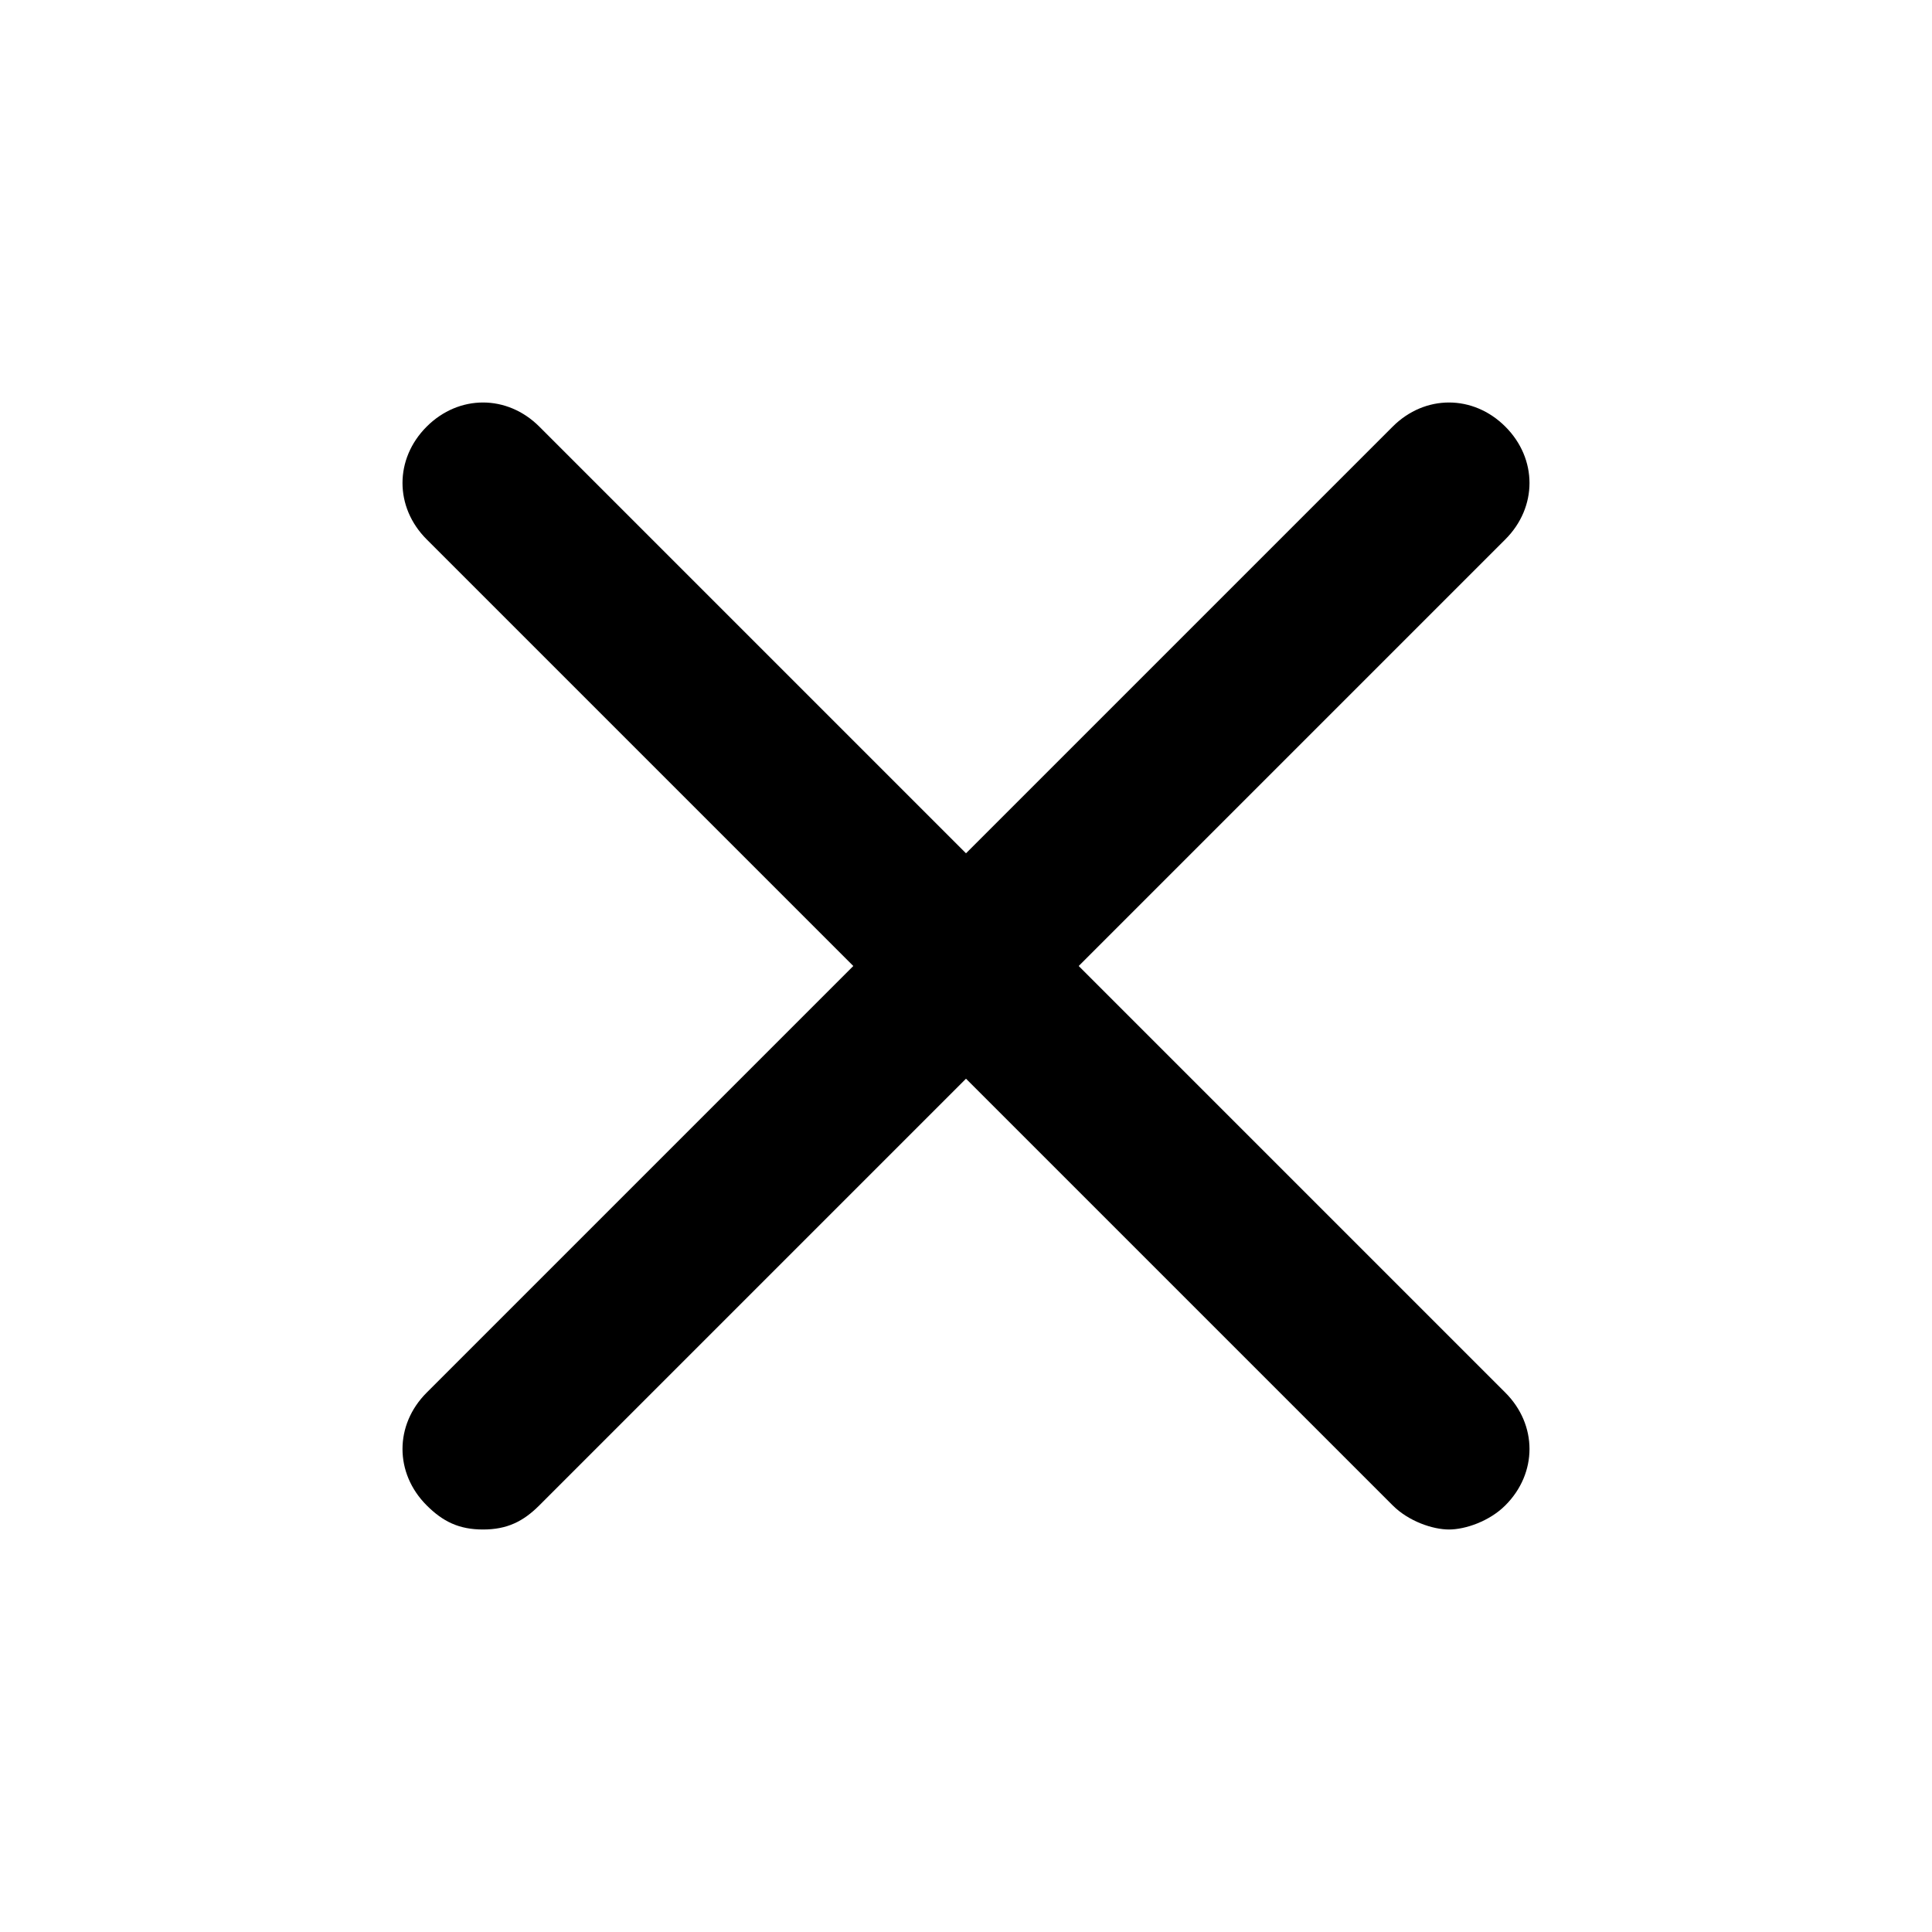
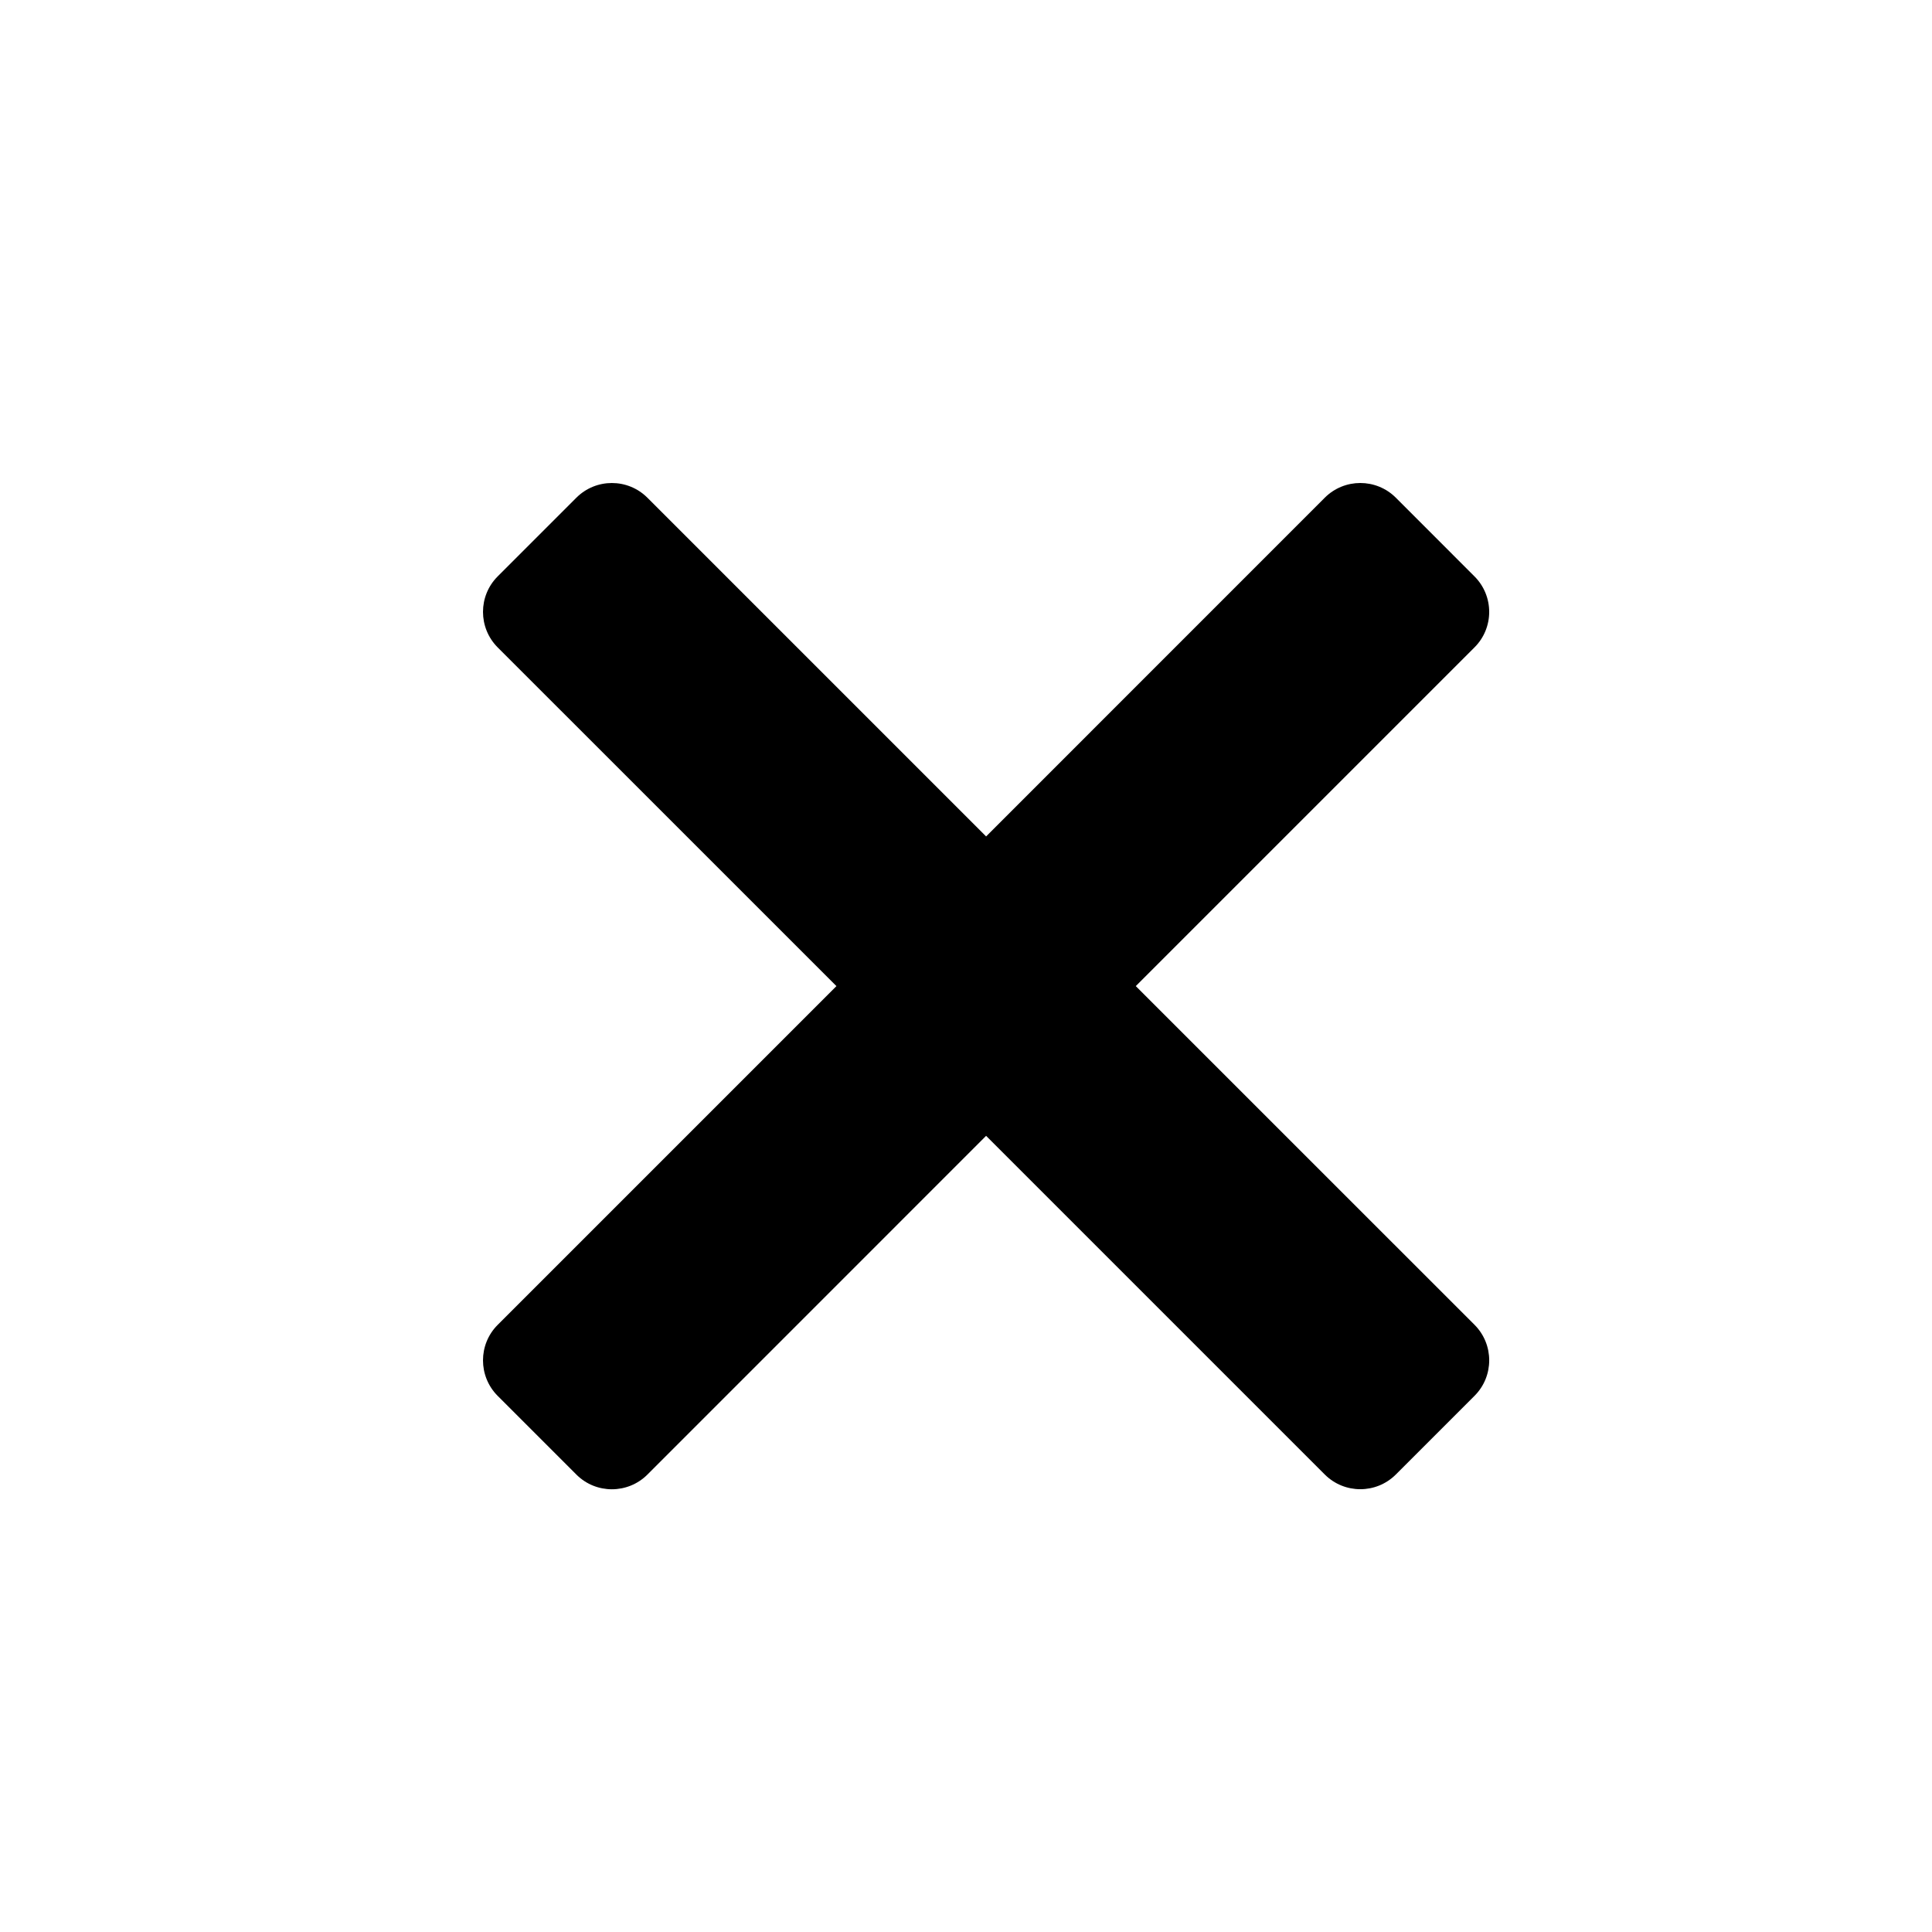
- <svg xmlns="http://www.w3.org/2000/svg" width="24" height="24" viewBox="0 0 24 24" fill="none">
-   <path d="M18.7 5.3C18.3 4.9 17.7 4.9 17.3 5.3L12 10.6L6.7 5.3C6.3 4.9 5.7 4.9 5.3 5.3C4.9 5.7 4.9 6.3 5.3 6.7L10.6 12L5.3 17.3C4.9 17.7 4.9 18.3 5.3 18.7C5.5 18.9 5.7 19 6 19C6.3 19 6.5 18.9 6.7 18.7L12 13.4L17.3 18.7C17.5 18.9 17.8 19 18 19C18.2 19 18.5 18.9 18.7 18.7C19.1 18.3 19.1 17.7 18.7 17.3L13.4 12L18.7 6.7C19.1 6.3 19.1 5.7 18.7 5.3Z" fill="currentColor" />
+ <svg xmlns="http://www.w3.org/2000/svg" width="32" height="32" viewBox="0 0 32 32" fill="none">
+   <path fill-rule="evenodd" clip-rule="evenodd" d="M10.723 24.424L16.333 18.813L21.943 24.423C22.268 24.747 22.794 24.747 23.119 24.423L24.423 23.119C24.747 22.795 24.747 22.268 24.423 21.943L18.812 16.333L24.422 10.723C24.747 10.399 24.747 9.872 24.422 9.547L23.119 8.243C22.794 7.919 22.268 7.919 21.943 8.243L16.333 13.854L10.723 8.244C10.398 7.919 9.871 7.919 9.546 8.244L8.243 9.547C7.919 9.871 7.919 10.398 8.243 10.723L13.854 16.333L8.243 21.944C7.919 22.268 7.919 22.795 8.243 23.12L9.547 24.424C9.871 24.748 10.398 24.748 10.723 24.424Z" fill="currentColor" />
</svg>
